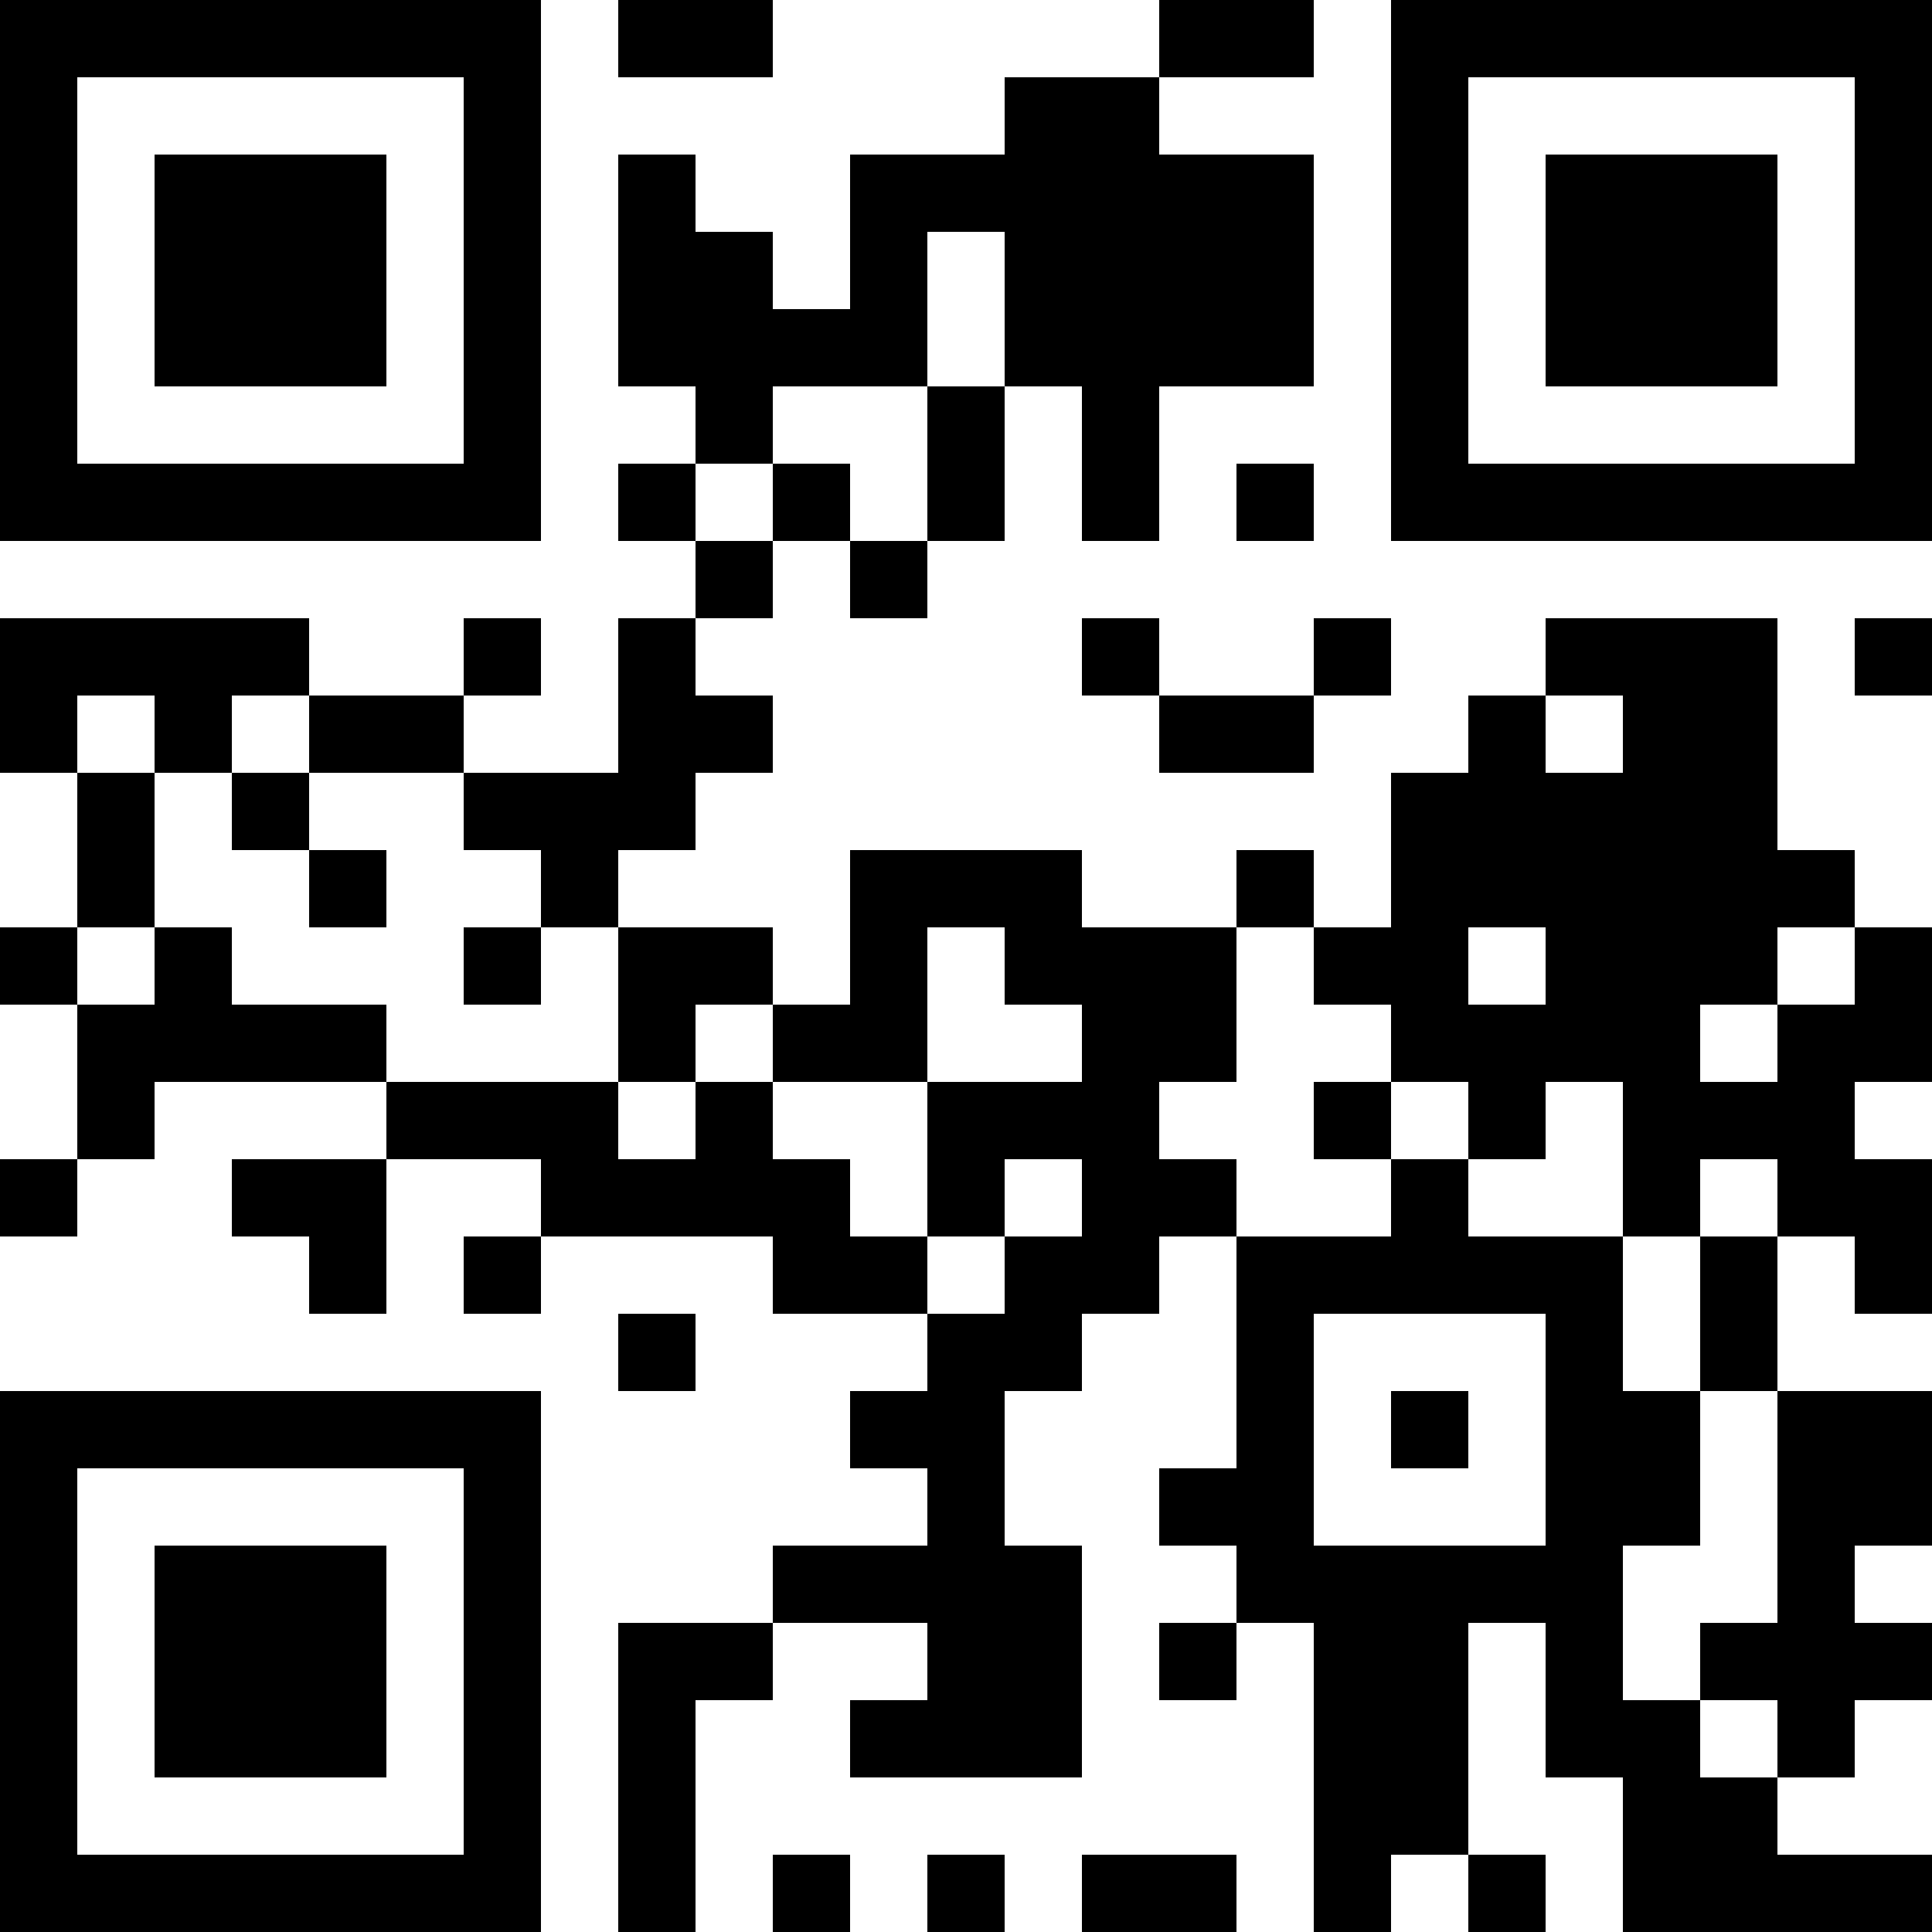
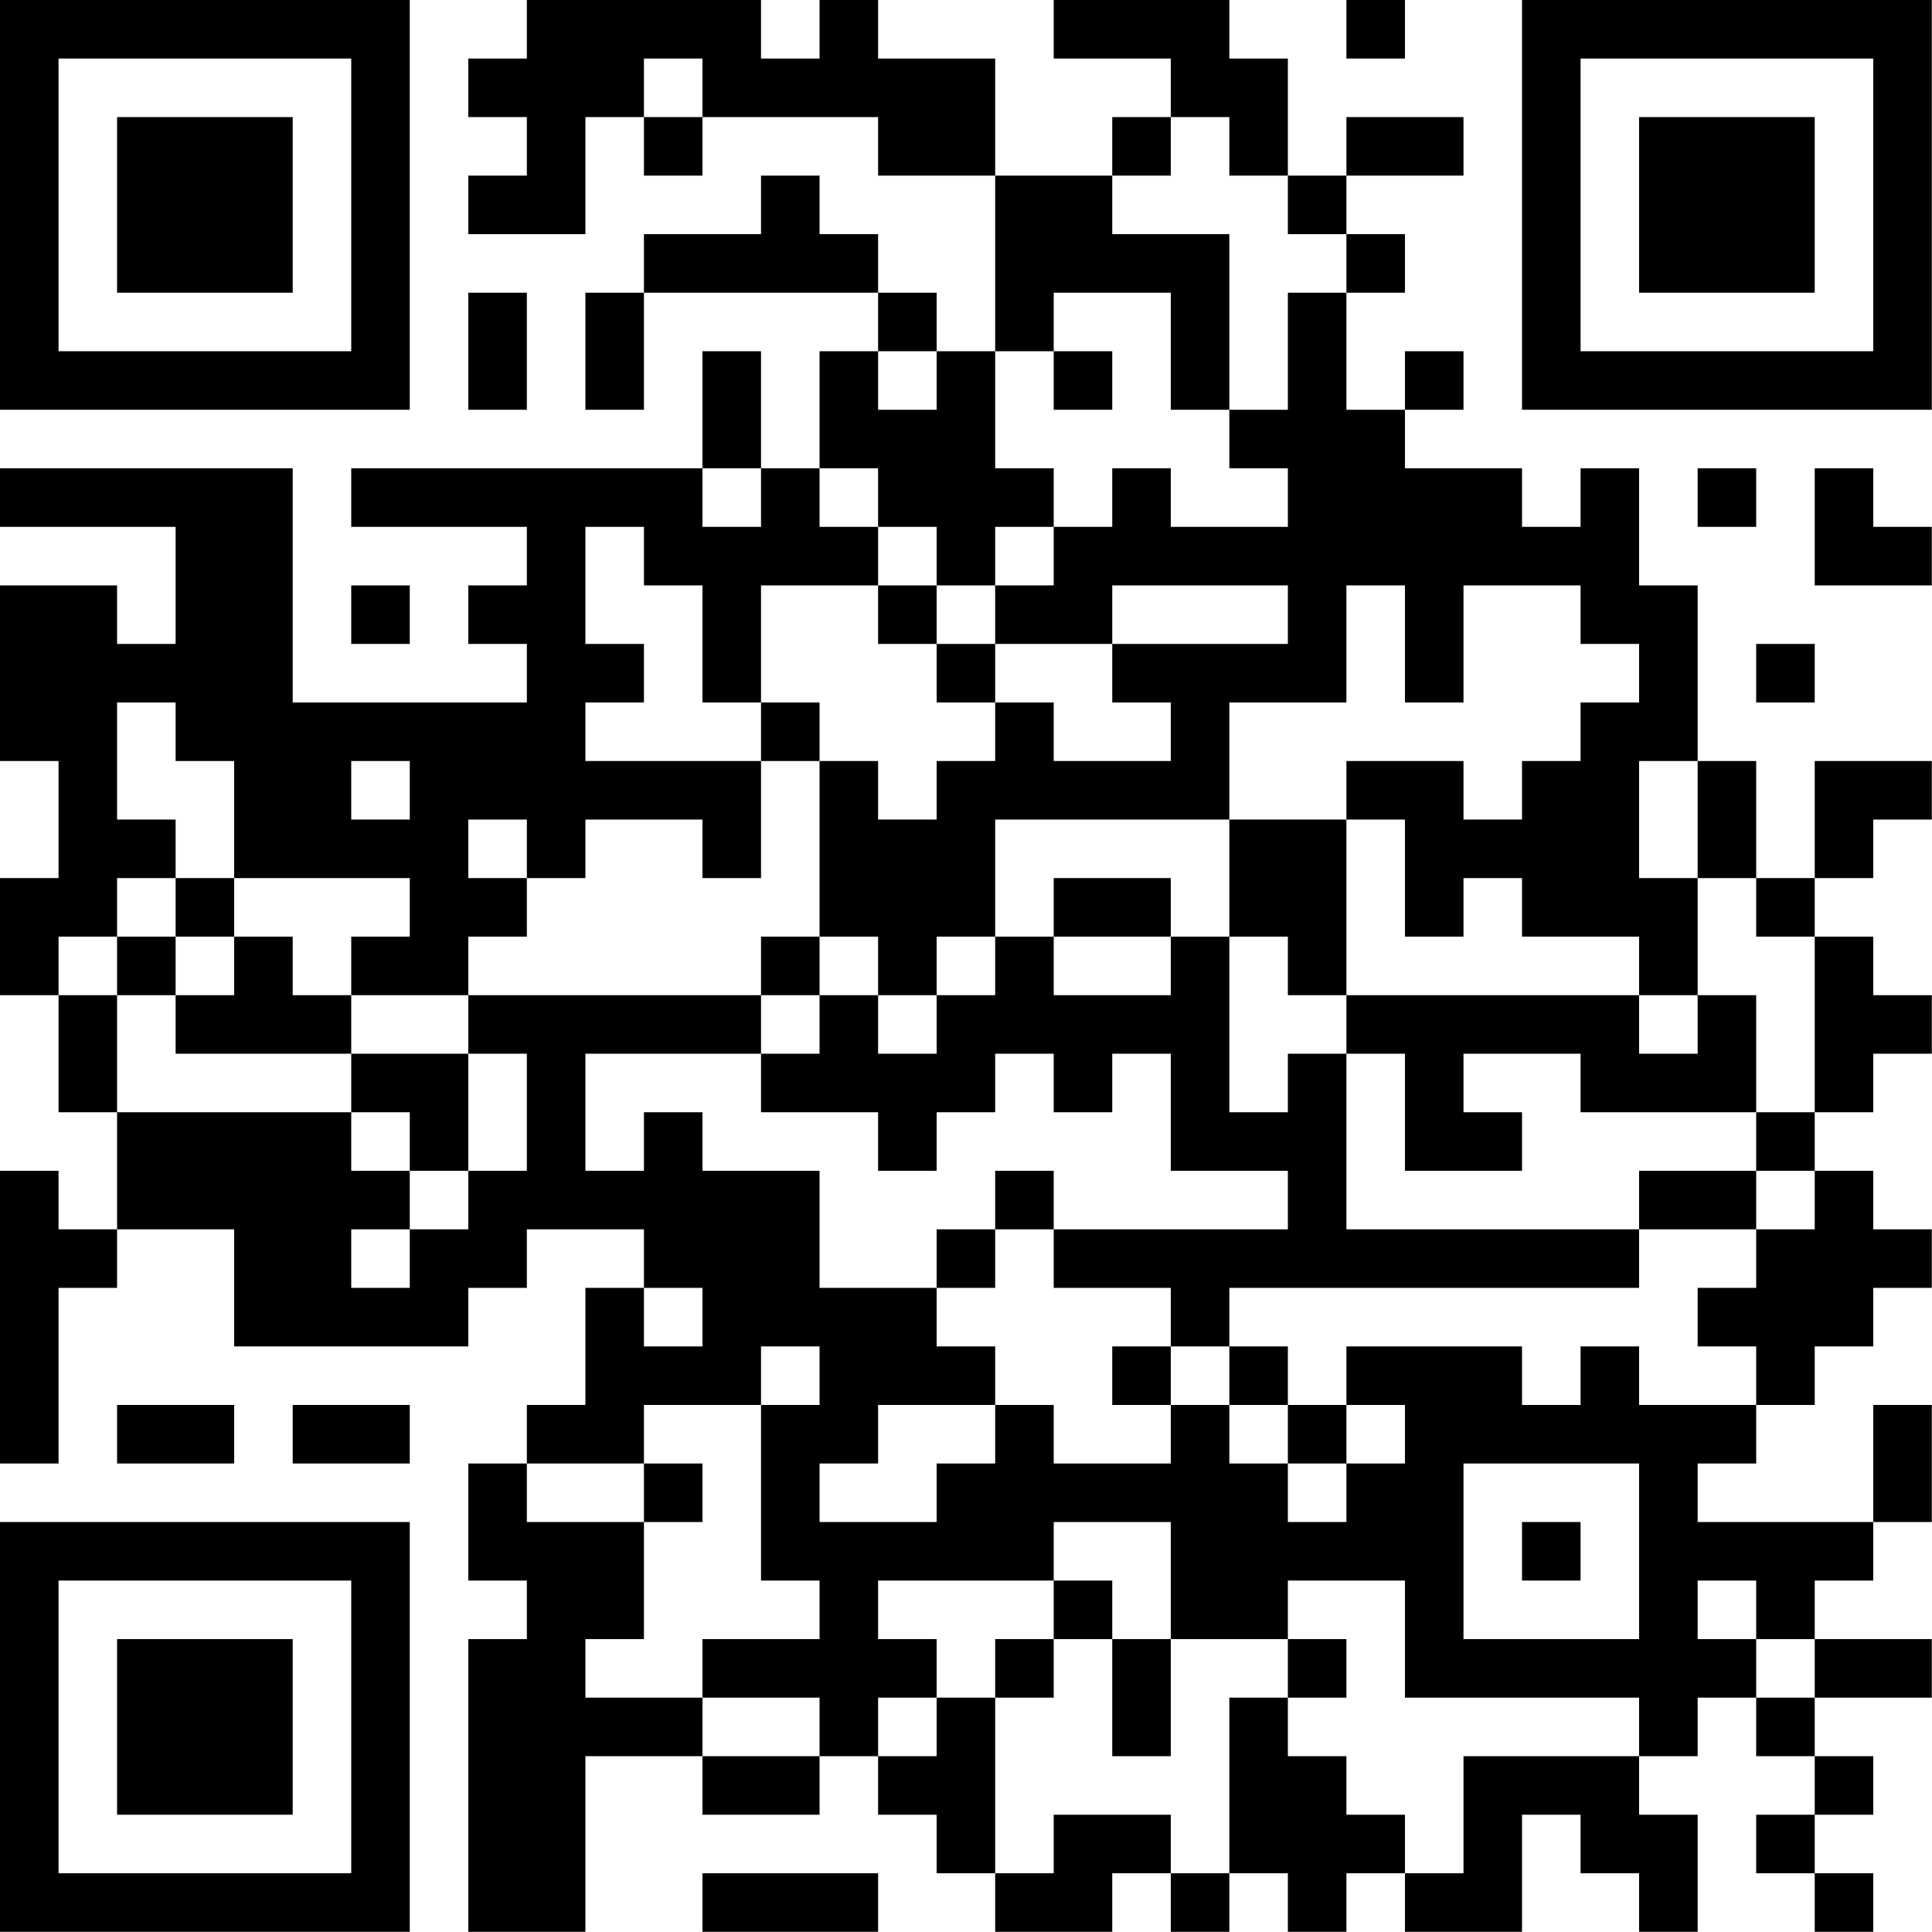
<svg xmlns="http://www.w3.org/2000/svg" version="1.1" width="150" height="150" viewBox="0 0 150 150">
  <rect x="0" y="0" width="150" height="150" fill="#ffffff" />
-   <g transform="scale(6)">
+   <g transform="scale(4.545)">
    <g transform="translate(0,0)">
-       <path fill-rule="evenodd" d="M8 0L8 1L10 1L10 0ZM15 0L15 1L13 1L13 2L11 2L11 4L10 4L10 3L9 3L9 2L8 2L8 5L9 5L9 6L8 6L8 7L9 7L9 8L8 8L8 10L6 10L6 9L7 9L7 8L6 8L6 9L4 9L4 8L0 8L0 10L1 10L1 12L0 12L0 13L1 13L1 15L0 15L0 16L1 16L1 15L2 15L2 14L5 14L5 15L3 15L3 16L4 16L4 17L5 17L5 15L7 15L7 16L6 16L6 17L7 17L7 16L10 16L10 17L12 17L12 18L11 18L11 19L12 19L12 20L10 20L10 21L8 21L8 25L9 25L9 22L10 22L10 21L12 21L12 22L11 22L11 23L14 23L14 20L13 20L13 18L14 18L14 17L15 17L15 16L16 16L16 19L15 19L15 20L16 20L16 21L15 21L15 22L16 22L16 21L17 21L17 25L18 25L18 24L19 24L19 25L20 25L20 24L19 24L19 21L20 21L20 23L21 23L21 25L25 25L25 24L23 24L23 23L24 23L24 22L25 22L25 21L24 21L24 20L25 20L25 18L23 18L23 16L24 16L24 17L25 17L25 15L24 15L24 14L25 14L25 12L24 12L24 11L23 11L23 8L20 8L20 9L19 9L19 10L18 10L18 12L17 12L17 11L16 11L16 12L14 12L14 11L11 11L11 13L10 13L10 12L8 12L8 11L9 11L9 10L10 10L10 9L9 9L9 8L10 8L10 7L11 7L11 8L12 8L12 7L13 7L13 5L14 5L14 7L15 7L15 5L17 5L17 2L15 2L15 1L17 1L17 0ZM12 3L12 5L10 5L10 6L9 6L9 7L10 7L10 6L11 6L11 7L12 7L12 5L13 5L13 3ZM16 6L16 7L17 7L17 6ZM14 8L14 9L15 9L15 10L17 10L17 9L18 9L18 8L17 8L17 9L15 9L15 8ZM24 8L24 9L25 9L25 8ZM1 9L1 10L2 10L2 12L1 12L1 13L2 13L2 12L3 12L3 13L5 13L5 14L8 14L8 15L9 15L9 14L10 14L10 15L11 15L11 16L12 16L12 17L13 17L13 16L14 16L14 15L13 15L13 16L12 16L12 14L14 14L14 13L13 13L13 12L12 12L12 14L10 14L10 13L9 13L9 14L8 14L8 12L7 12L7 11L6 11L6 10L4 10L4 9L3 9L3 10L2 10L2 9ZM20 9L20 10L21 10L21 9ZM3 10L3 11L4 11L4 12L5 12L5 11L4 11L4 10ZM6 12L6 13L7 13L7 12ZM16 12L16 14L15 14L15 15L16 15L16 16L18 16L18 15L19 15L19 16L21 16L21 18L22 18L22 20L21 20L21 22L22 22L22 23L23 23L23 22L22 22L22 21L23 21L23 18L22 18L22 16L23 16L23 15L22 15L22 16L21 16L21 14L20 14L20 15L19 15L19 14L18 14L18 13L17 13L17 12ZM19 12L19 13L20 13L20 12ZM23 12L23 13L22 13L22 14L23 14L23 13L24 13L24 12ZM17 14L17 15L18 15L18 14ZM8 17L8 18L9 18L9 17ZM17 17L17 20L20 20L20 17ZM18 18L18 19L19 19L19 18ZM10 24L10 25L11 25L11 24ZM12 24L12 25L13 25L13 24ZM14 24L14 25L16 25L16 24ZM0 0L0 7L7 7L7 0ZM1 1L1 6L6 6L6 1ZM2 2L2 5L5 5L5 2ZM18 0L18 7L25 7L25 0ZM19 1L19 6L24 6L24 1ZM20 2L20 5L23 5L23 2ZM0 18L0 25L7 25L7 18ZM1 19L1 24L6 24L6 19ZM2 20L2 23L5 23L5 20Z" fill="#000000" />
+       <path fill-rule="evenodd" d="M9 0L9 1L8 1L8 2L9 2L9 3L8 3L8 4L10 4L10 2L11 2L11 3L12 3L12 2L15 2L15 3L17 3L17 6L16 6L16 5L15 5L15 4L14 4L14 3L13 3L13 4L11 4L11 5L10 5L10 7L11 7L11 5L15 5L15 6L14 6L14 8L13 8L13 6L12 6L12 8L6 8L6 9L9 9L9 10L8 10L8 11L9 11L9 12L5 12L5 8L0 8L0 9L3 9L3 11L2 11L2 10L0 10L0 13L1 13L1 15L0 15L0 17L1 17L1 19L2 19L2 21L1 21L1 20L0 20L0 25L1 25L1 22L2 22L2 21L4 21L4 23L8 23L8 22L9 22L9 21L11 21L11 22L10 22L10 24L9 24L9 25L8 25L8 27L9 27L9 28L8 28L8 33L10 33L10 30L12 30L12 31L14 31L14 30L15 30L15 31L16 31L16 32L17 32L17 33L19 33L19 32L20 32L20 33L21 33L21 32L22 32L22 33L23 33L23 32L24 32L24 33L26 33L26 31L27 31L27 32L28 32L28 33L29 33L29 31L28 31L28 30L29 30L29 29L30 29L30 30L31 30L31 31L30 31L30 32L31 32L31 33L32 33L32 32L31 32L31 31L32 31L32 30L31 30L31 29L33 29L33 28L31 28L31 27L32 27L32 26L33 26L33 24L32 24L32 26L29 26L29 25L30 25L30 24L31 24L31 23L32 23L32 22L33 22L33 21L32 21L32 20L31 20L31 19L32 19L32 18L33 18L33 17L32 17L32 16L31 16L31 15L32 15L32 14L33 14L33 13L31 13L31 15L30 15L30 13L29 13L29 10L28 10L28 8L27 8L27 9L26 9L26 8L24 8L24 7L25 7L25 6L24 6L24 7L23 7L23 5L24 5L24 4L23 4L23 3L25 3L25 2L23 2L23 3L22 3L22 1L21 1L21 0L18 0L18 1L20 1L20 2L19 2L19 3L17 3L17 1L15 1L15 0L14 0L14 1L13 1L13 0ZM23 0L23 1L24 1L24 0ZM11 1L11 2L12 2L12 1ZM20 2L20 3L19 3L19 4L21 4L21 7L20 7L20 5L18 5L18 6L17 6L17 8L18 8L18 9L17 9L17 10L16 10L16 9L15 9L15 8L14 8L14 9L15 9L15 10L13 10L13 12L12 12L12 10L11 10L11 9L10 9L10 11L11 11L11 12L10 12L10 13L13 13L13 15L12 15L12 14L10 14L10 15L9 15L9 14L8 14L8 15L9 15L9 16L8 16L8 17L6 17L6 16L7 16L7 15L4 15L4 13L3 13L3 12L2 12L2 14L3 14L3 15L2 15L2 16L1 16L1 17L2 17L2 19L6 19L6 20L7 20L7 21L6 21L6 22L7 22L7 21L8 21L8 20L9 20L9 18L8 18L8 17L13 17L13 18L10 18L10 20L11 20L11 19L12 19L12 20L14 20L14 22L16 22L16 23L17 23L17 24L15 24L15 25L14 25L14 26L16 26L16 25L17 25L17 24L18 24L18 25L20 25L20 24L21 24L21 25L22 25L22 26L23 26L23 25L24 25L24 24L23 24L23 23L26 23L26 24L27 24L27 23L28 23L28 24L30 24L30 23L29 23L29 22L30 22L30 21L31 21L31 20L30 20L30 19L31 19L31 16L30 16L30 15L29 15L29 13L28 13L28 15L29 15L29 17L28 17L28 16L26 16L26 15L25 15L25 16L24 16L24 14L23 14L23 13L25 13L25 14L26 14L26 13L27 13L27 12L28 12L28 11L27 11L27 10L25 10L25 12L24 12L24 10L23 10L23 12L21 12L21 14L17 14L17 16L16 16L16 17L15 17L15 16L14 16L14 13L15 13L15 14L16 14L16 13L17 13L17 12L18 12L18 13L20 13L20 12L19 12L19 11L22 11L22 10L19 10L19 11L17 11L17 10L18 10L18 9L19 9L19 8L20 8L20 9L22 9L22 8L21 8L21 7L22 7L22 5L23 5L23 4L22 4L22 3L21 3L21 2ZM8 5L8 7L9 7L9 5ZM15 6L15 7L16 7L16 6ZM18 6L18 7L19 7L19 6ZM12 8L12 9L13 9L13 8ZM29 8L29 9L30 9L30 8ZM31 8L31 10L33 10L33 9L32 9L32 8ZM6 10L6 11L7 11L7 10ZM15 10L15 11L16 11L16 12L17 12L17 11L16 11L16 10ZM30 11L30 12L31 12L31 11ZM13 12L13 13L14 13L14 12ZM6 13L6 14L7 14L7 13ZM21 14L21 16L20 16L20 15L18 15L18 16L17 16L17 17L16 17L16 18L15 18L15 17L14 17L14 16L13 16L13 17L14 17L14 18L13 18L13 19L15 19L15 20L16 20L16 19L17 19L17 18L18 18L18 19L19 19L19 18L20 18L20 20L22 20L22 21L18 21L18 20L17 20L17 21L16 21L16 22L17 22L17 21L18 21L18 22L20 22L20 23L19 23L19 24L20 24L20 23L21 23L21 24L22 24L22 25L23 25L23 24L22 24L22 23L21 23L21 22L28 22L28 21L30 21L30 20L28 20L28 21L23 21L23 18L24 18L24 20L26 20L26 19L25 19L25 18L27 18L27 19L30 19L30 17L29 17L29 18L28 18L28 17L23 17L23 14ZM3 15L3 16L2 16L2 17L3 17L3 18L6 18L6 19L7 19L7 20L8 20L8 18L6 18L6 17L5 17L5 16L4 16L4 15ZM3 16L3 17L4 17L4 16ZM18 16L18 17L20 17L20 16ZM21 16L21 19L22 19L22 18L23 18L23 17L22 17L22 16ZM11 22L11 23L12 23L12 22ZM13 23L13 24L11 24L11 25L9 25L9 26L11 26L11 28L10 28L10 29L12 29L12 30L14 30L14 29L12 29L12 28L14 28L14 27L13 27L13 24L14 24L14 23ZM2 24L2 25L4 25L4 24ZM5 24L5 25L7 25L7 24ZM11 25L11 26L12 26L12 25ZM25 25L25 28L28 28L28 25ZM18 26L18 27L15 27L15 28L16 28L16 29L15 29L15 30L16 30L16 29L17 29L17 32L18 32L18 31L20 31L20 32L21 32L21 29L22 29L22 30L23 30L23 31L24 31L24 32L25 32L25 30L28 30L28 29L24 29L24 27L22 27L22 28L20 28L20 26ZM26 26L26 27L27 27L27 26ZM18 27L18 28L17 28L17 29L18 29L18 28L19 28L19 30L20 30L20 28L19 28L19 27ZM29 27L29 28L30 28L30 29L31 29L31 28L30 28L30 27ZM22 28L22 29L23 29L23 28ZM12 32L12 33L15 33L15 32ZM0 0L0 7L7 7L7 0ZM1 1L1 6L6 6L6 1ZM2 2L2 5L5 5L5 2ZM26 0L26 7L33 7L33 0ZM27 1L27 6L32 6L32 1ZM28 2L28 5L31 5L31 2ZM0 26L0 33L7 33L7 26ZM1 27L1 32L6 32L6 27ZM2 28L2 31L5 31L5 28Z" fill="#000000" />
    </g>
  </g>
</svg>
